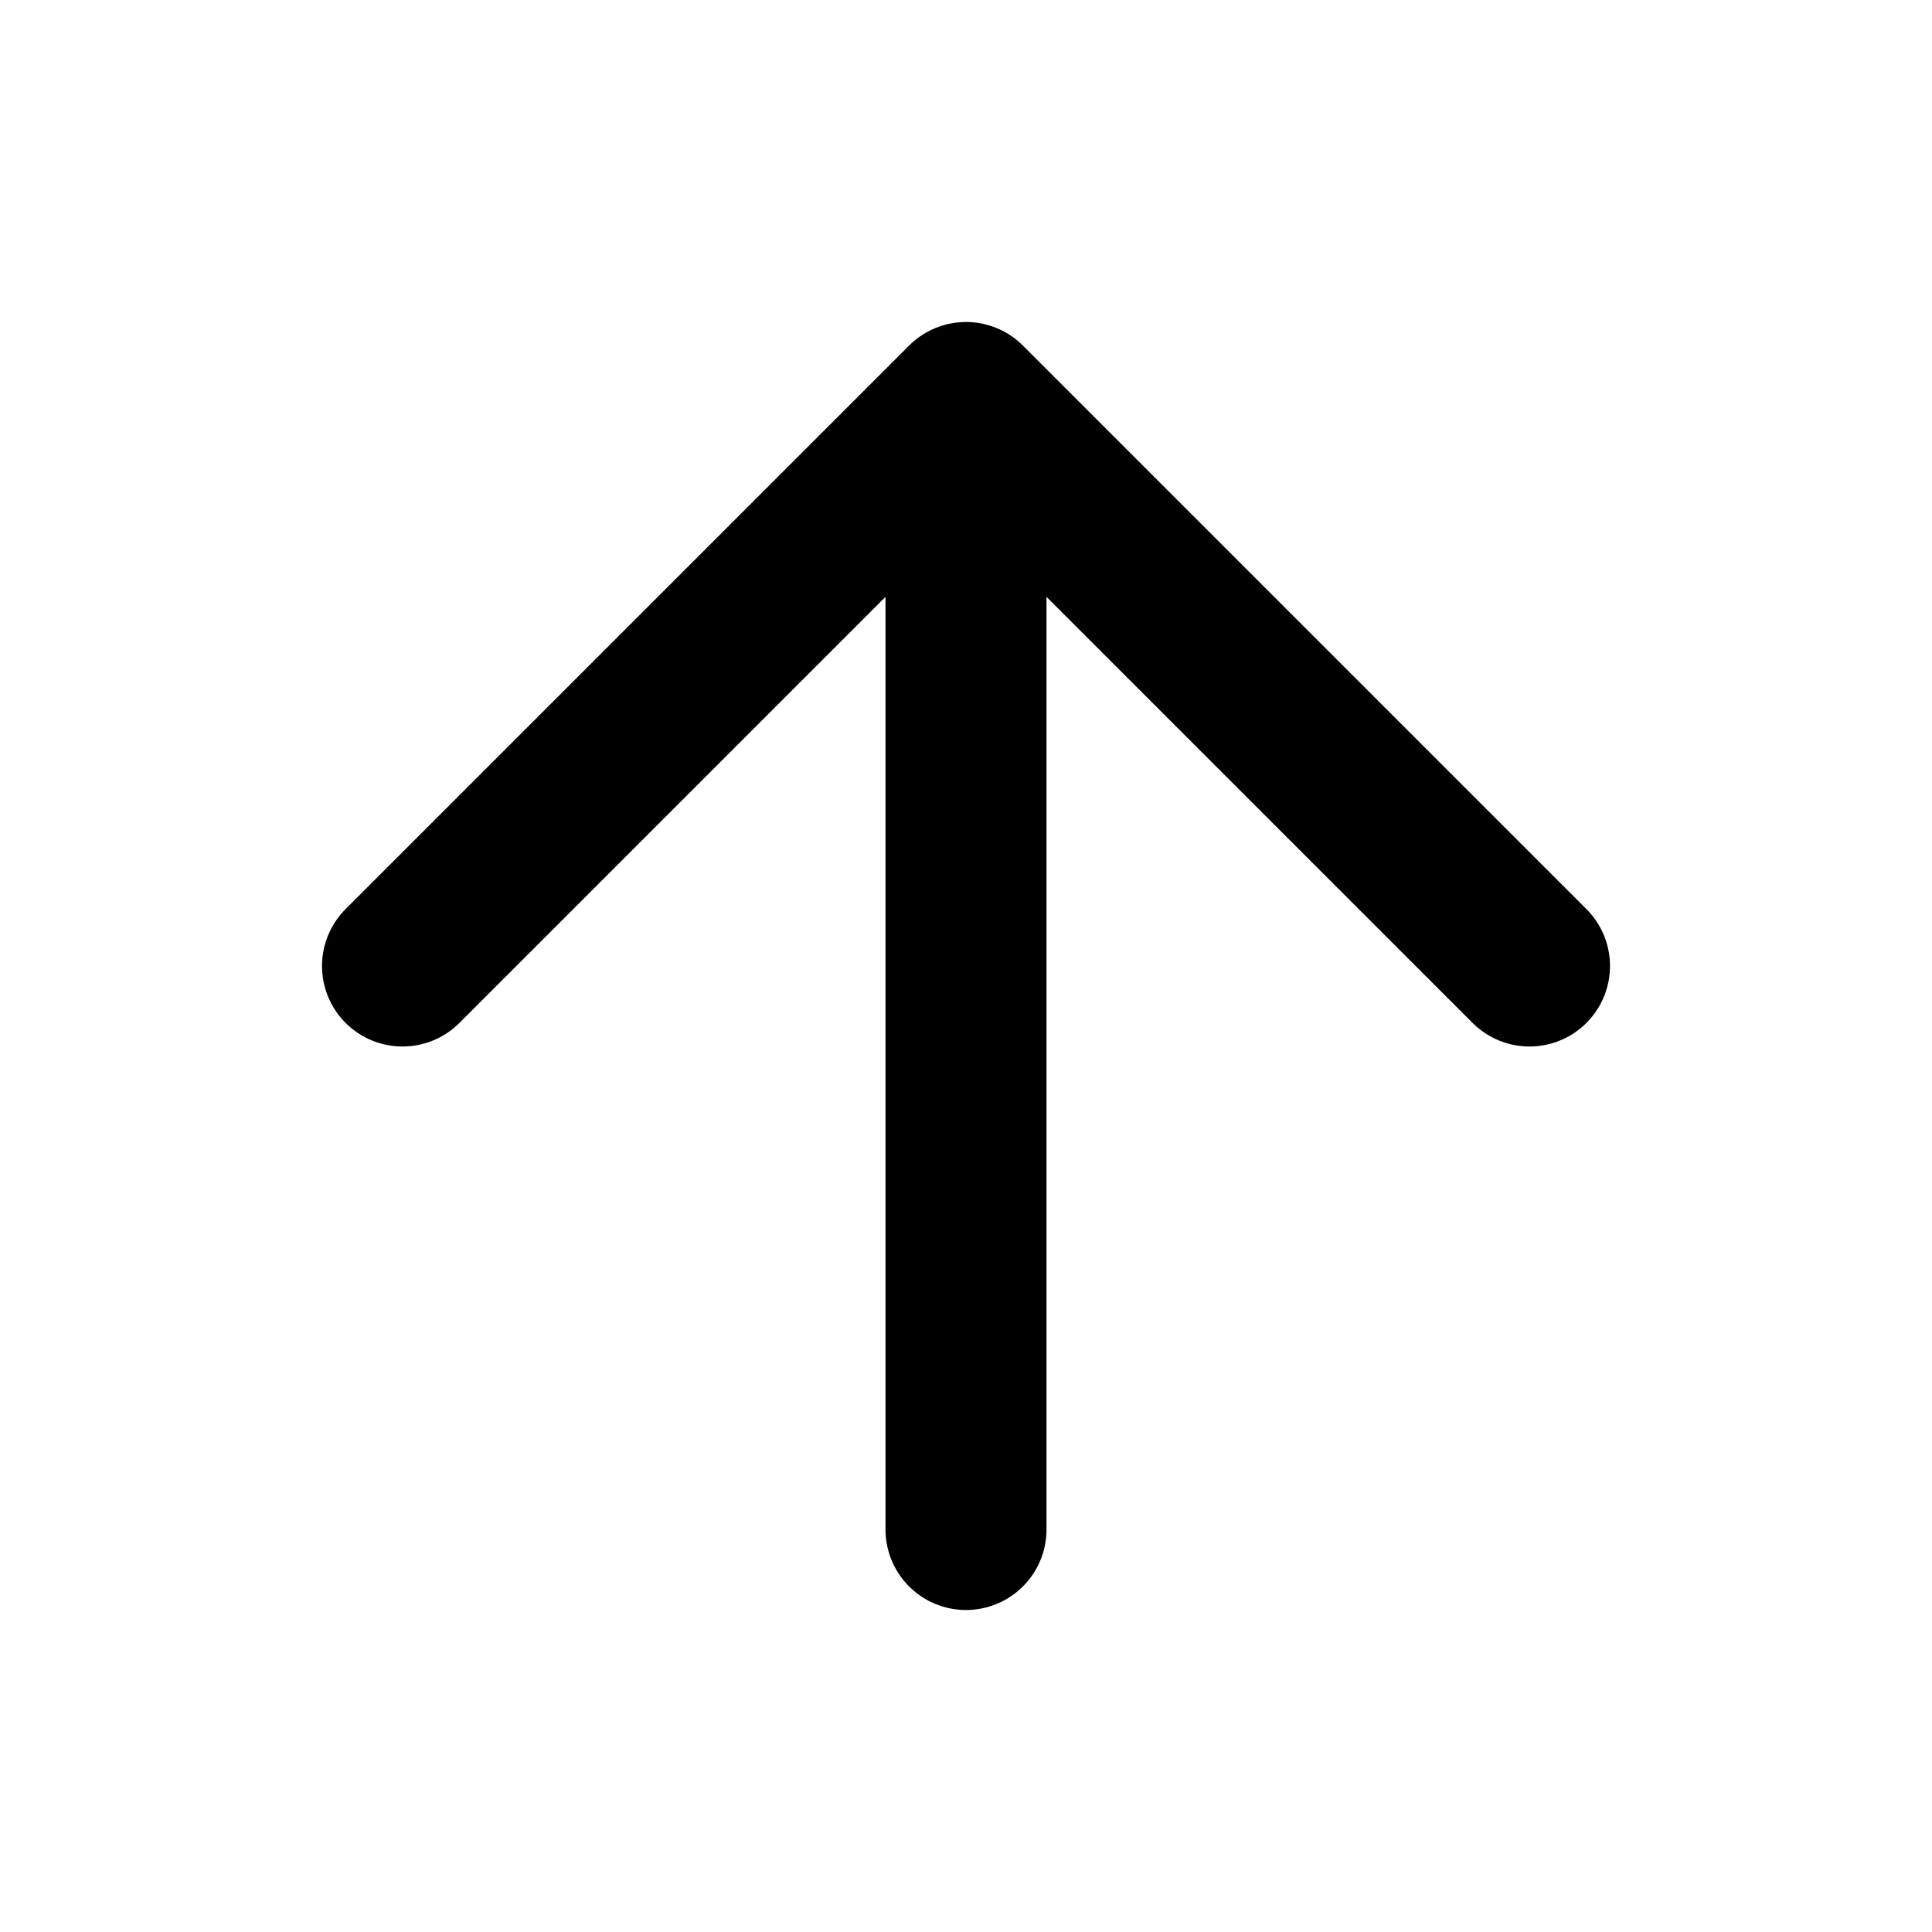
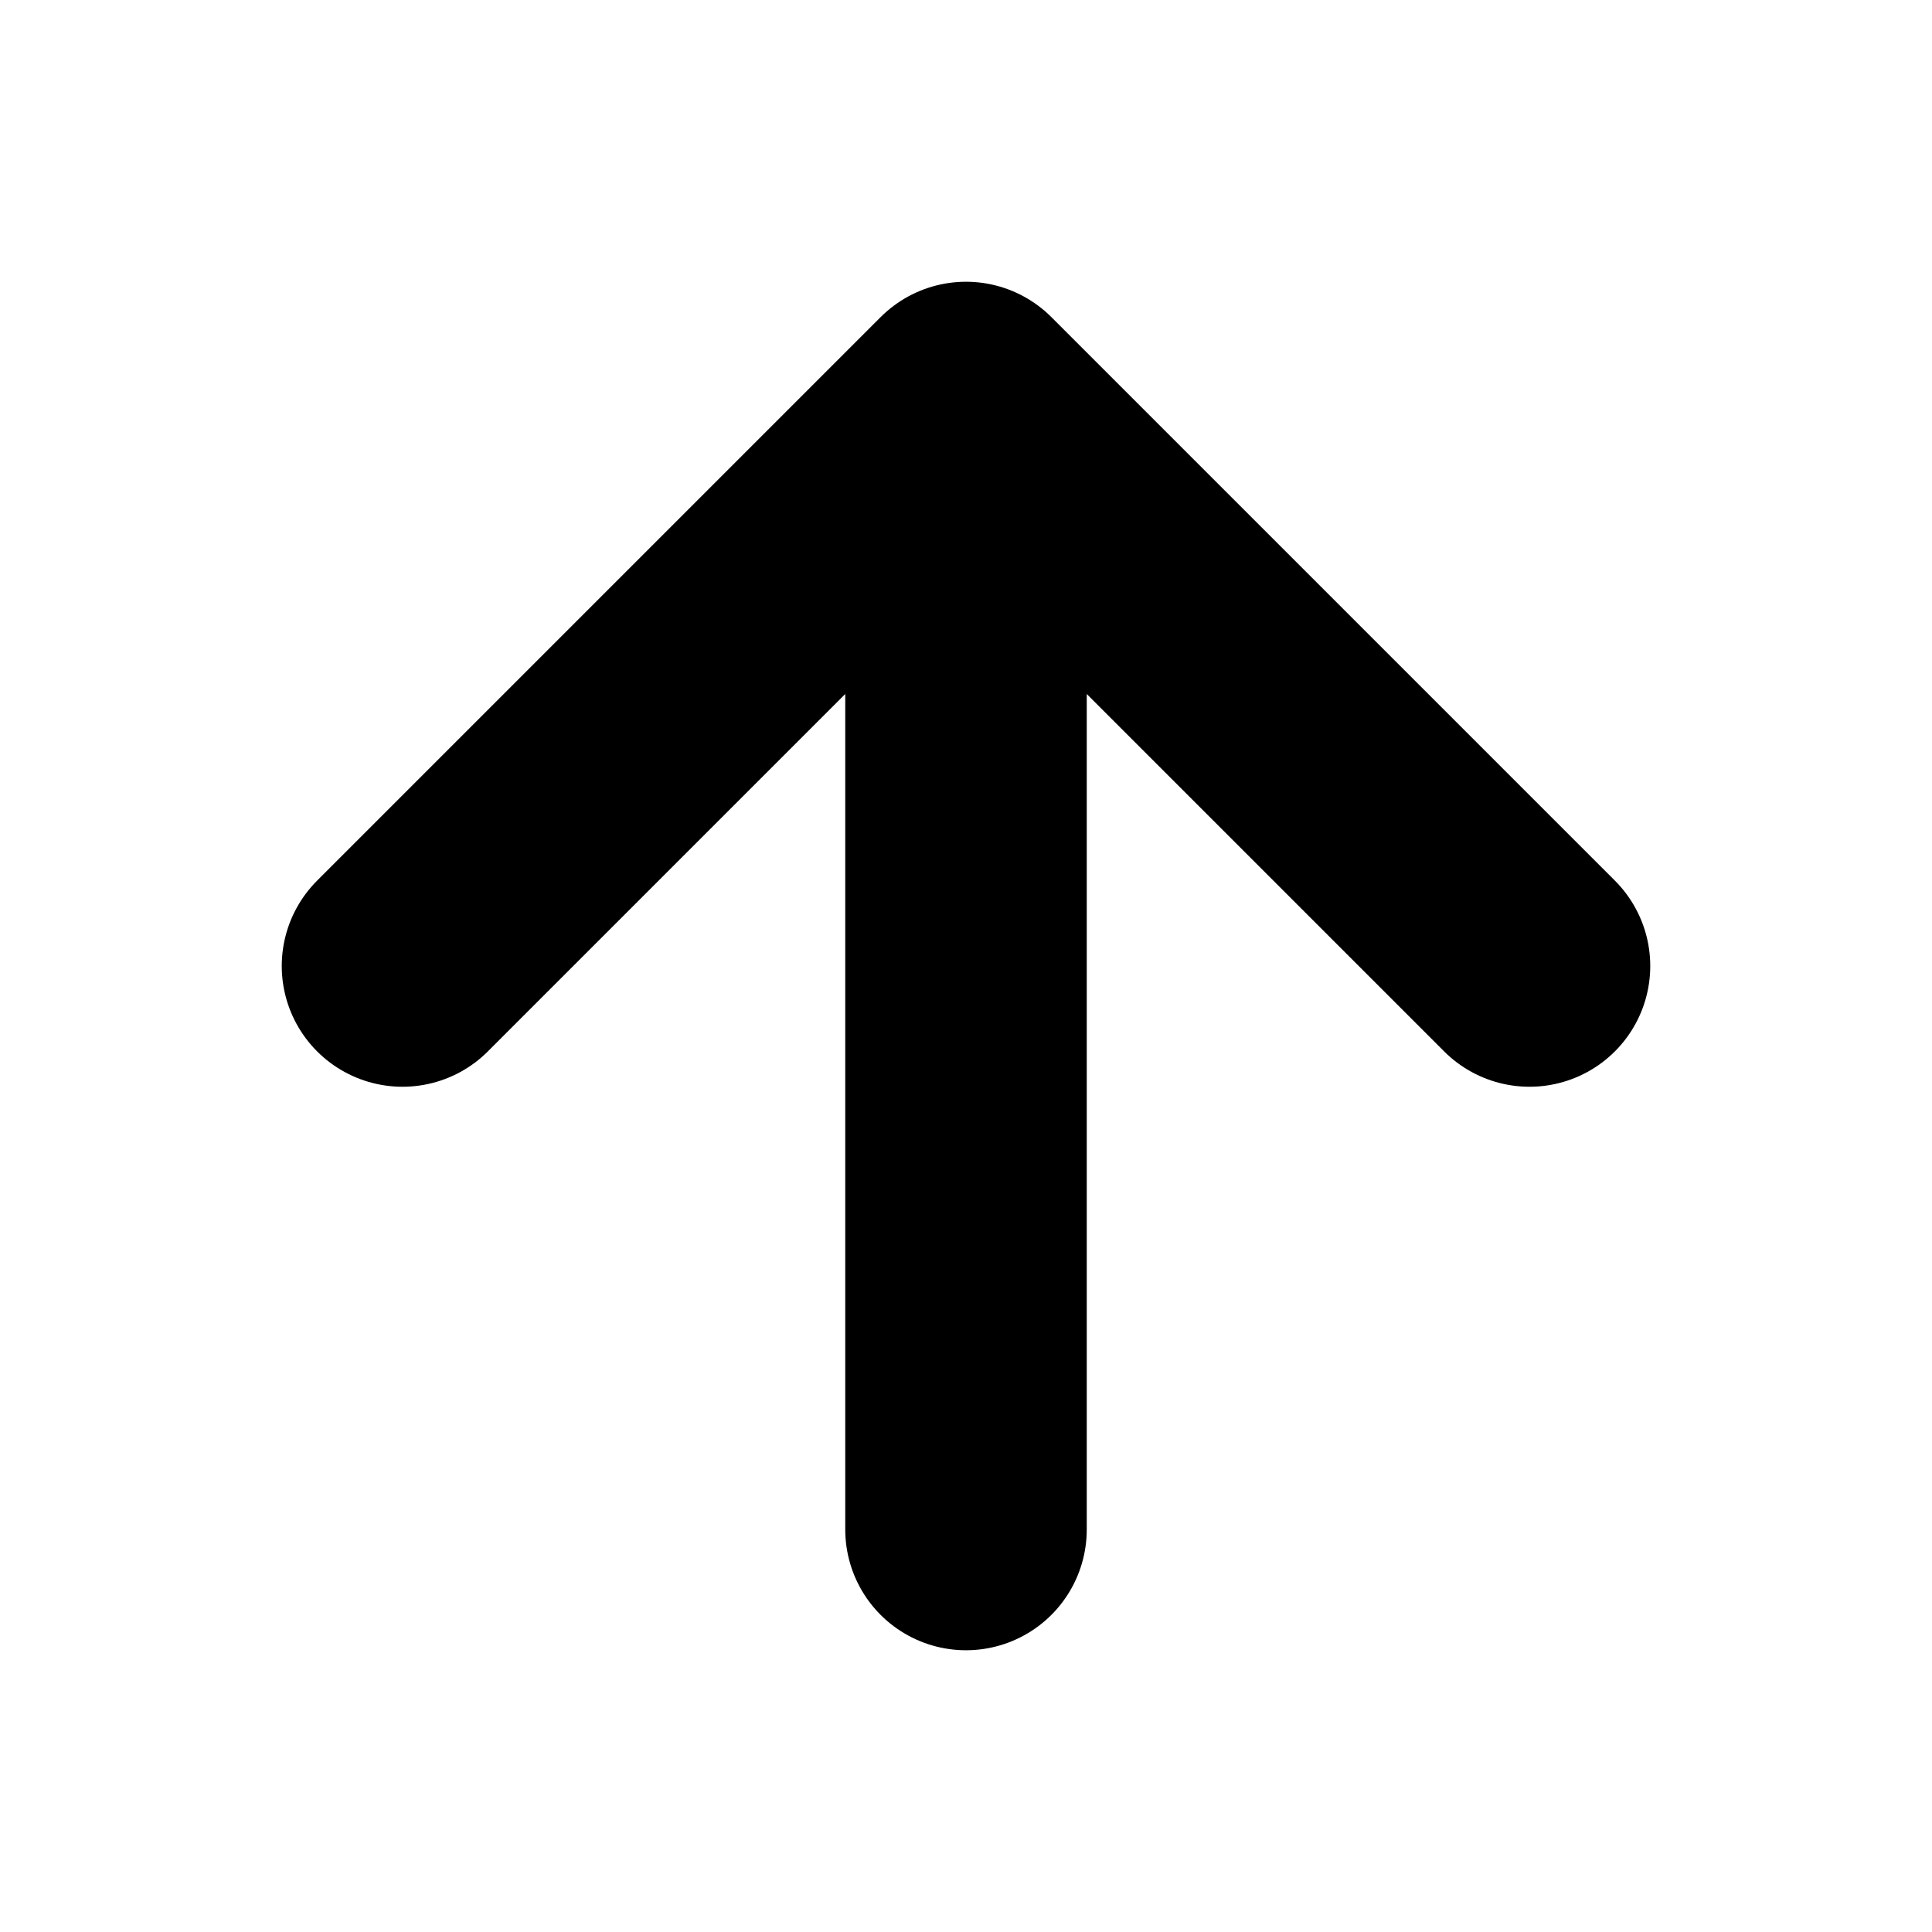
- <svg xmlns="http://www.w3.org/2000/svg" width="24" height="24" viewBox="0 0 24 24" fill="none">
-   <path d="M12 19V5M12 5L5 12M12 5L19 12" stroke="black" stroke-width="2" stroke-linecap="round" stroke-linejoin="round" />
+ <svg xmlns="http://www.w3.org/2000/svg" width="12" height="12" viewBox="0 0 12 12" fill="none">
+   <path d="M6 9.5V2.5M6 2.5L2.5 6M6 2.5L9.5 6" stroke="black" stroke-width="1.5" stroke-linecap="round" stroke-linejoin="round" />
</svg>
